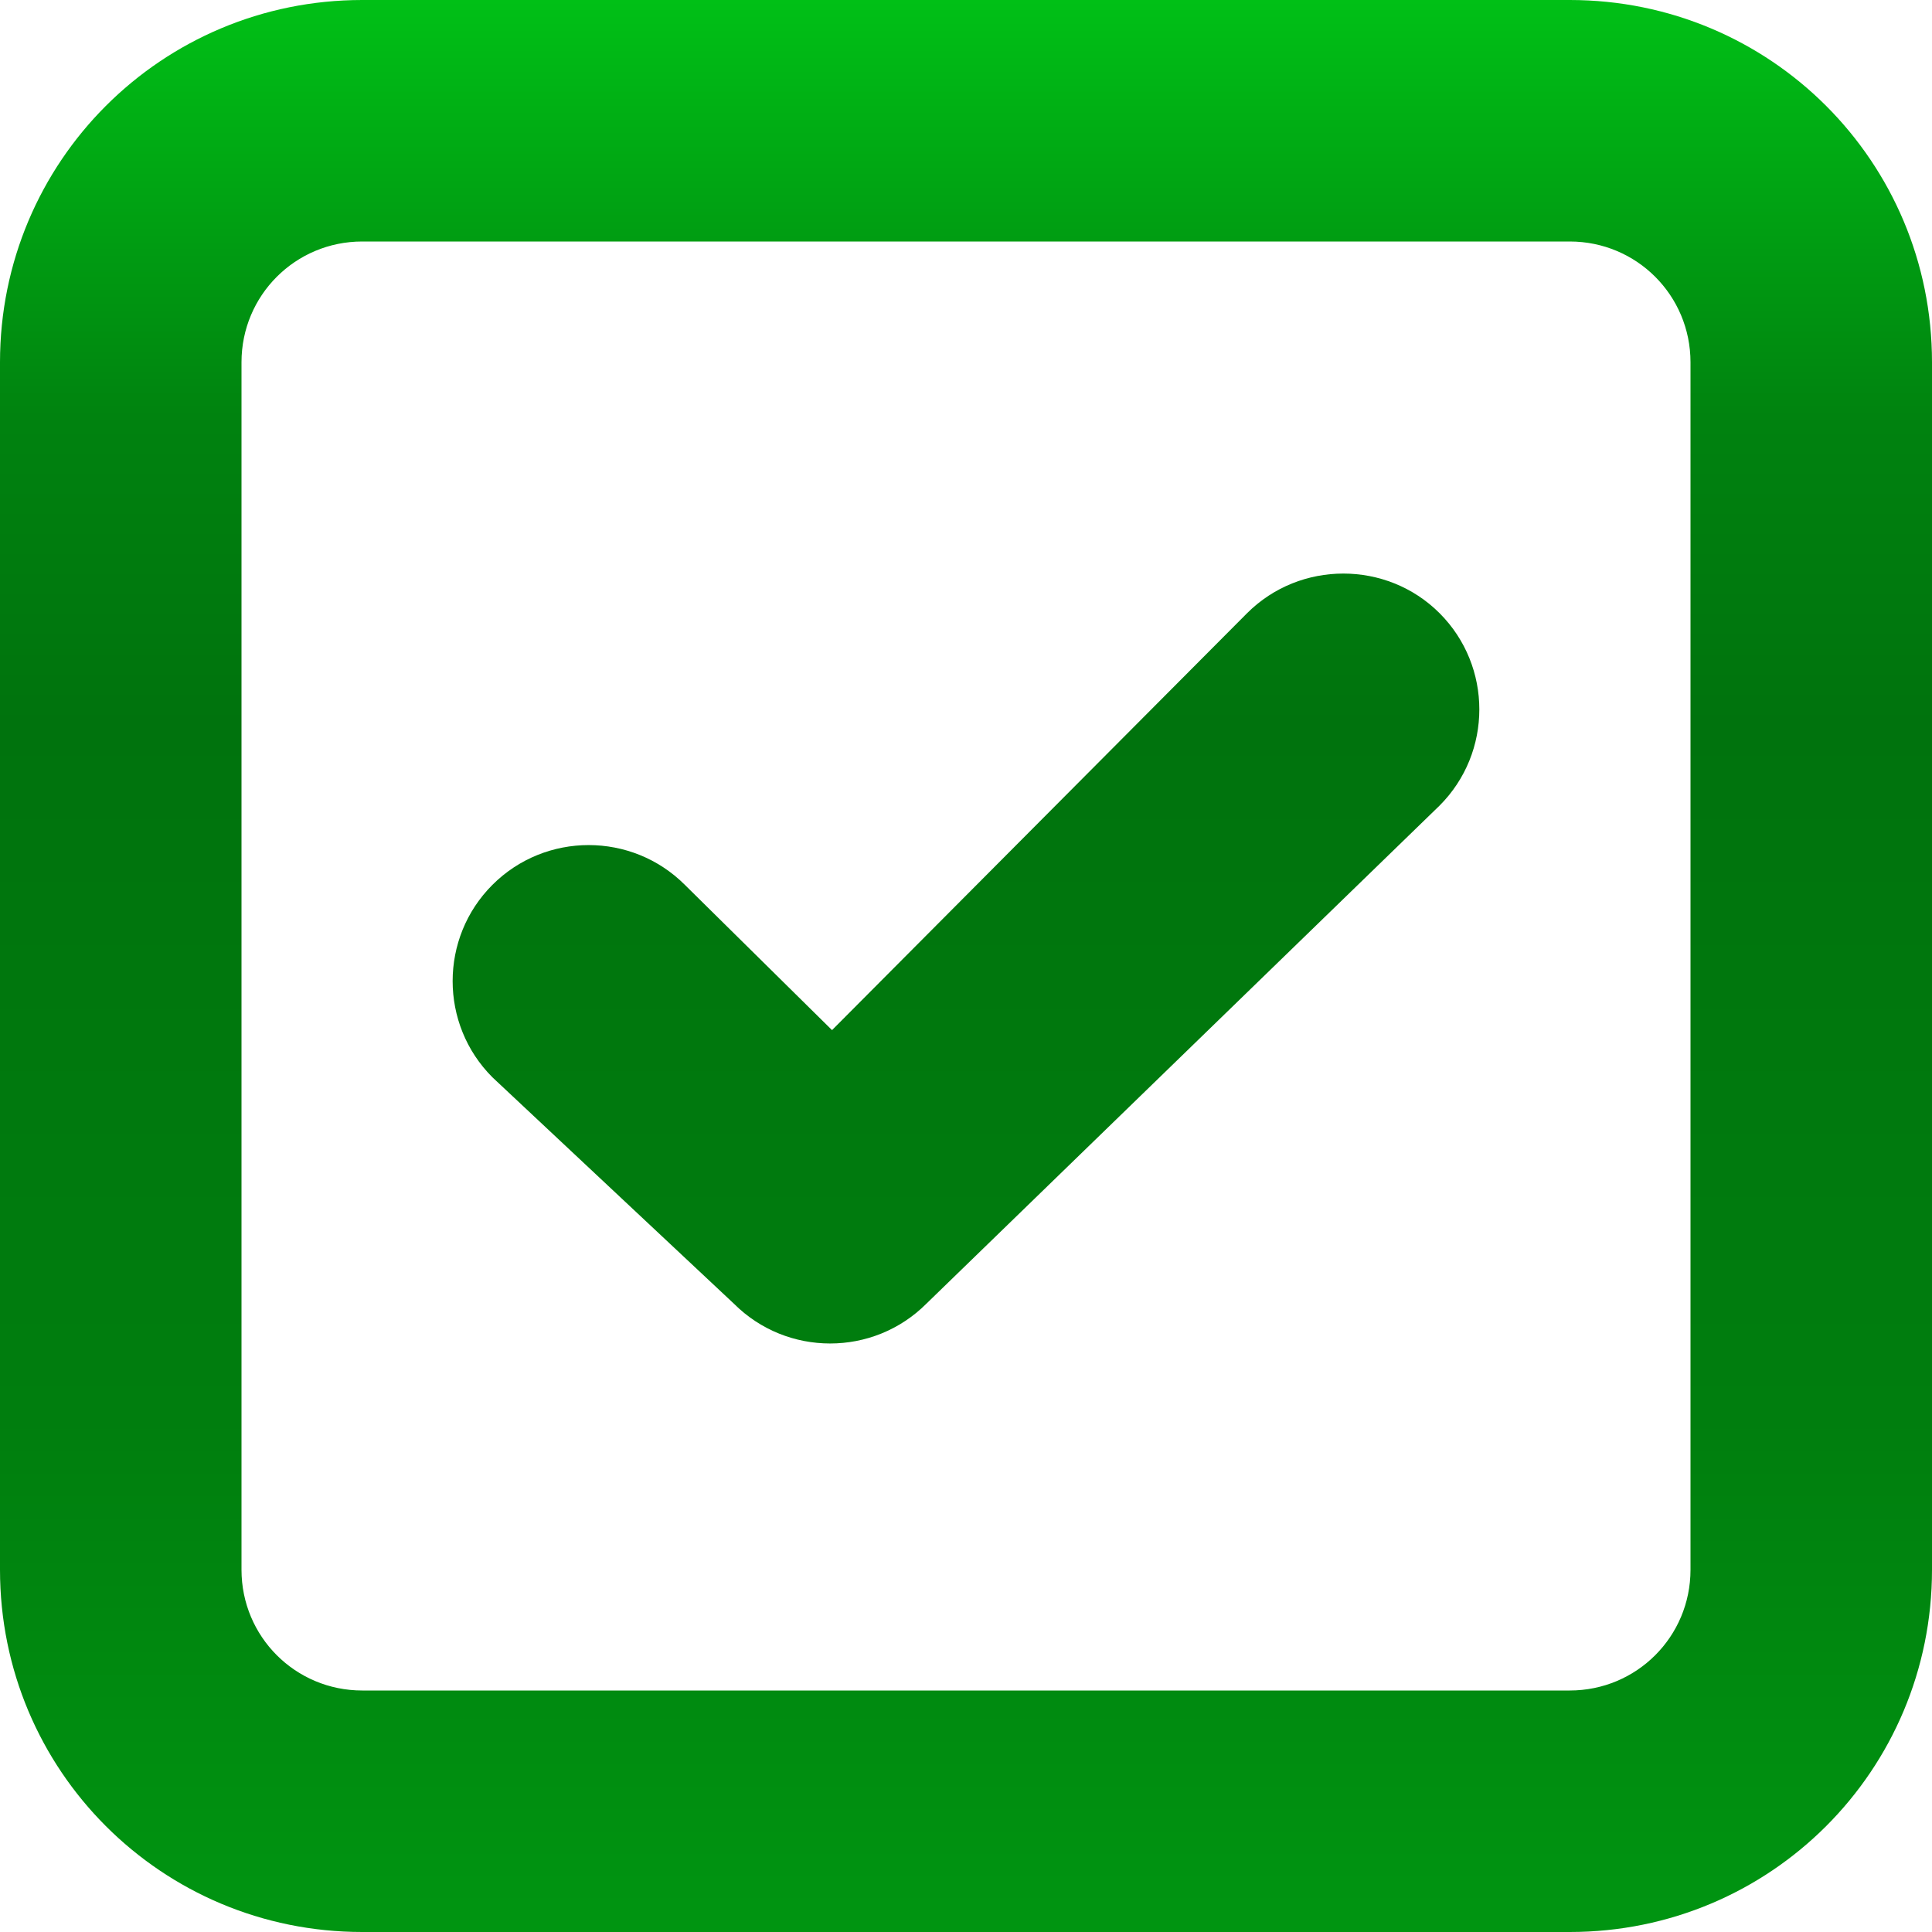
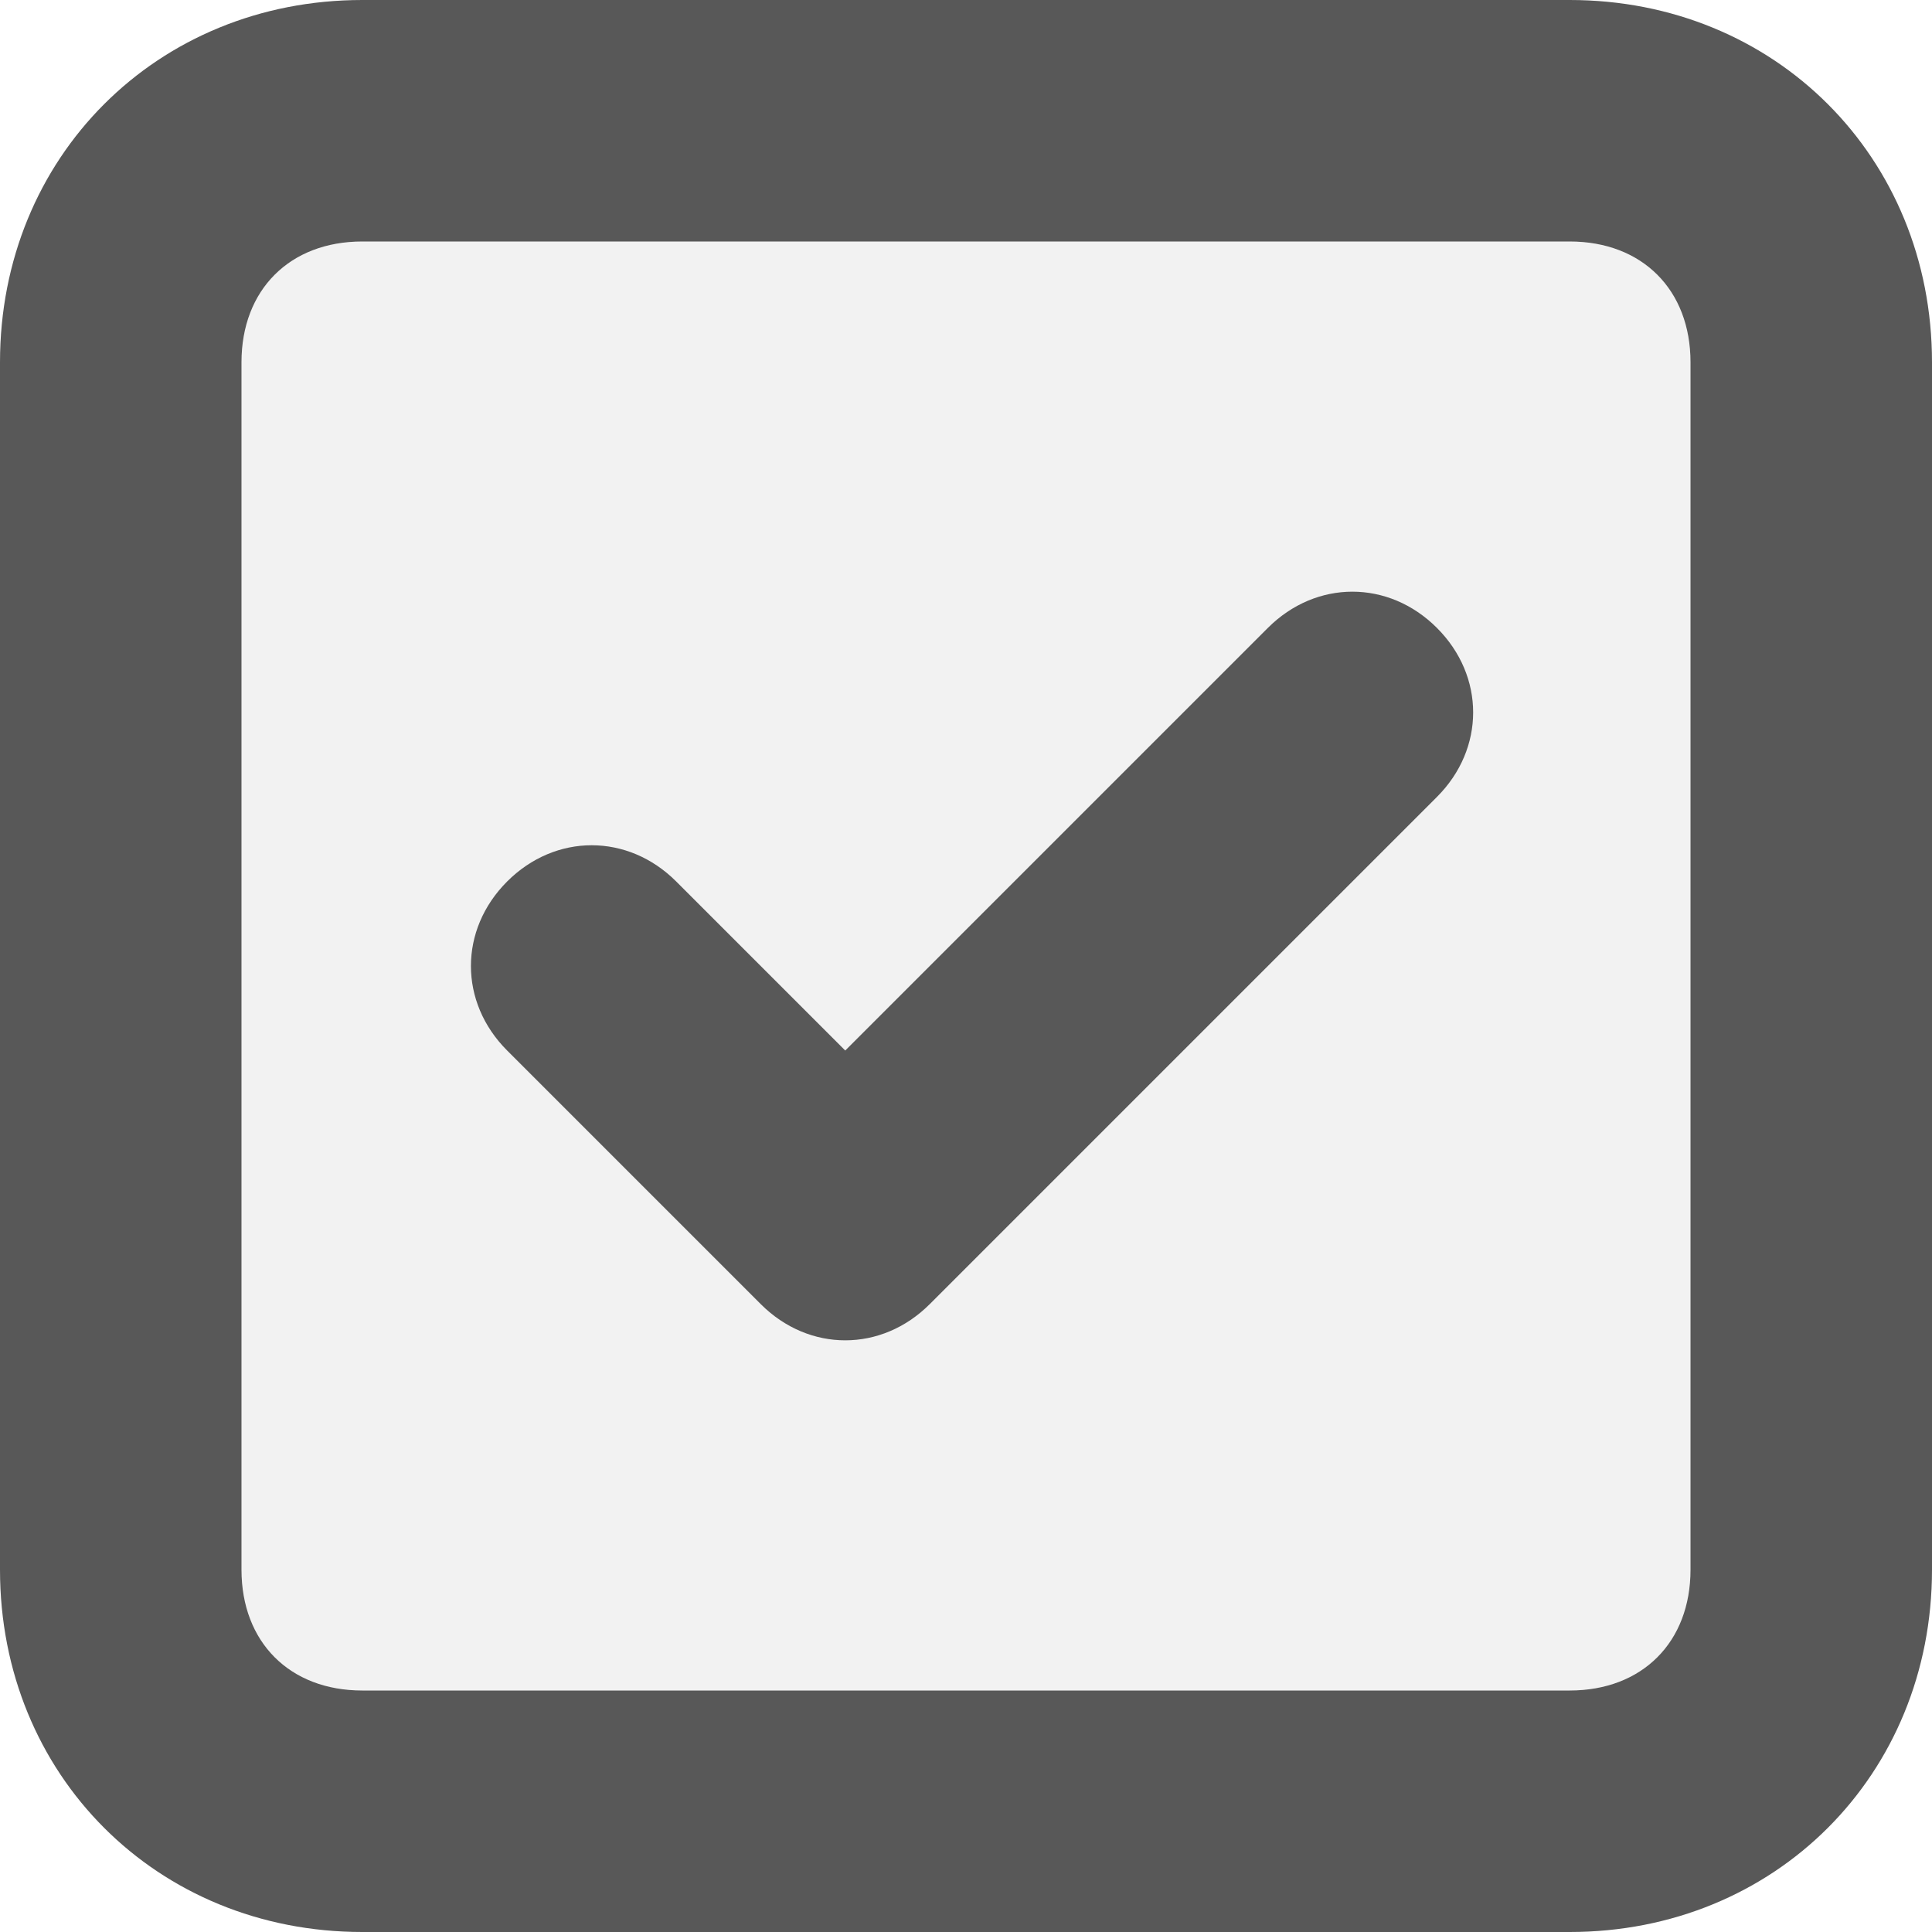
- <svg xmlns="http://www.w3.org/2000/svg" xmlns:xlink="http://www.w3.org/1999/xlink" id="svg2" version="1.1" width="64" height="64">
-   <defs id="defs6">
-     <linearGradient id="linearGradient3008">
-       <stop style="stop-color:#00c016;stop-opacity:1" offset="0" id="stop3010" />
-       <stop id="stop3022" offset="0.219" style="stop-color:#00820f;stop-opacity:1" />
-       <stop id="stop3018" offset="0.375" style="stop-color:#00730d;stop-opacity:1" />
-       <stop style="stop-color:#007e0e;stop-opacity:1" offset="0.734" id="stop3024" />
-       <stop style="stop-color:#009511;stop-opacity:1" offset="1" id="stop3012" />
-     </linearGradient>
-     <linearGradient xlink:href="#linearGradient3008" id="linearGradient3020" x1="20" y1="0" x2="20" y2="64" gradientUnits="userSpaceOnUse" gradientTransform="translate(-8,-9.9999994e-8)" />
-     <linearGradient xlink:href="#linearGradient3008" id="linearGradient3036" gradientUnits="userSpaceOnUse" gradientTransform="translate(-8,0)" x1="20" y1="0" x2="20" y2="64" />
-   </defs>
-   <path style="color:#000000;fill:url(#linearGradient3036);fill-opacity:1;fill-rule:nonzero;stroke:none;stroke-width:0.5;marker:none;visibility:visible;display:inline;overflow:visible;enable-background:accumulate" d="M 12,0 C 5.352,0 0,5.352 0,12 l 0,40 c 0,6.648 5.352,12 12,12 l 40,0 c 6.648,0 12,-5.352 12,-12 L 64,12 C 64,5.352 58.648,0 52,0 L 12,0 z m 0,8 40,0 c 2.216,0 4,1.784 4,4 l 0,40 c 0,2.216 -1.784,4 -4,4 L 12,56 C 9.784,56 8,54.216 8,52 L 8,12 C 8,9.784 9.784,8 12,8 z m 32.5,11 c -1.152,0 -2.309,0.434 -3.188,1.312 l -13.75,13.812 -4.875,-4.812 c -1.757,-1.757 -4.618,-1.757 -6.375,0 -1.757,1.757 -1.757,4.618 0,6.375 l 8,7.5 c 1.757,1.757 4.618,1.757 6.375,0 l 17,-16.5 c 1.757,-1.757 1.757,-4.618 0,-6.375 C 46.809,19.434 45.652,19 44.5,19 z" id="rect2989" />
+ <svg xmlns="http://www.w3.org/2000/svg" version="1.1" id="Calque_1" x="0px" y="0px" viewBox="0 0 32 32" enable-background="new 0 0 32 32" xml:space="preserve">
+   <path fill="#F2F2F2" d="M28,26c0,1.2-0.8,2-2,2H6c-1.2,0-2-0.8-2-2V6c0-1.2,0.8-2,2-2h20c1.2,0,2,0.8,2,2V26z" />
+   <g>
+     <path fill="none" d="M26,0H6C2.6,0,0,2.6,0,6v20c0,3.4,2.6,6,6,6h20c3.4,0,6-2.6,6-6V6C32,2.6,29.4,0,26,0z M28,26c0,1.2-0.8,2-2,2   H6c-1.2,0-2-0.8-2-2V6c0-1.2,0.8-2,2-2h20c1.2,0,2,0.8,2,2V26z M21,10.4l-7,7l-2.8-2.8c-0.8-0.8-2-0.8-2.8,0s-0.8,2,0,2.8l4.2,4.2   c0.8,0.8,2,0.8,2.8,0l8.4-8.4c0.8-0.8,0.8-2,0-2.8S21.8,9.6,21,10.4z" />
+   </g>
+   <g>
+     <g>
+       <path fill="#585858" d="M26,0H6C2.6,0,0,2.6,0,6v20c0,3.4,2.6,6,6,6h20c3.4,0,6-2.6,6-6V6C32,2.6,29.4,0,26,0z M28,26    c0,1.2-0.8,2-2,2H6c-1.2,0-2-0.8-2-2V6c0-1.2,0.8-2,2-2h20c1.2,0,2,0.8,2,2V26z M21,10.4l-7,7l-2.8-2.8c-0.8-0.8-2-0.8-2.8,0    s-0.8,2,0,2.8l4.2,4.2c0.8,0.8,2,0.8,2.8,0l8.4-8.4c0.8-0.8,0.8-2,0-2.8S21.8,9.6,21,10.4z" />
+     </g>
+   </g>
</svg>
